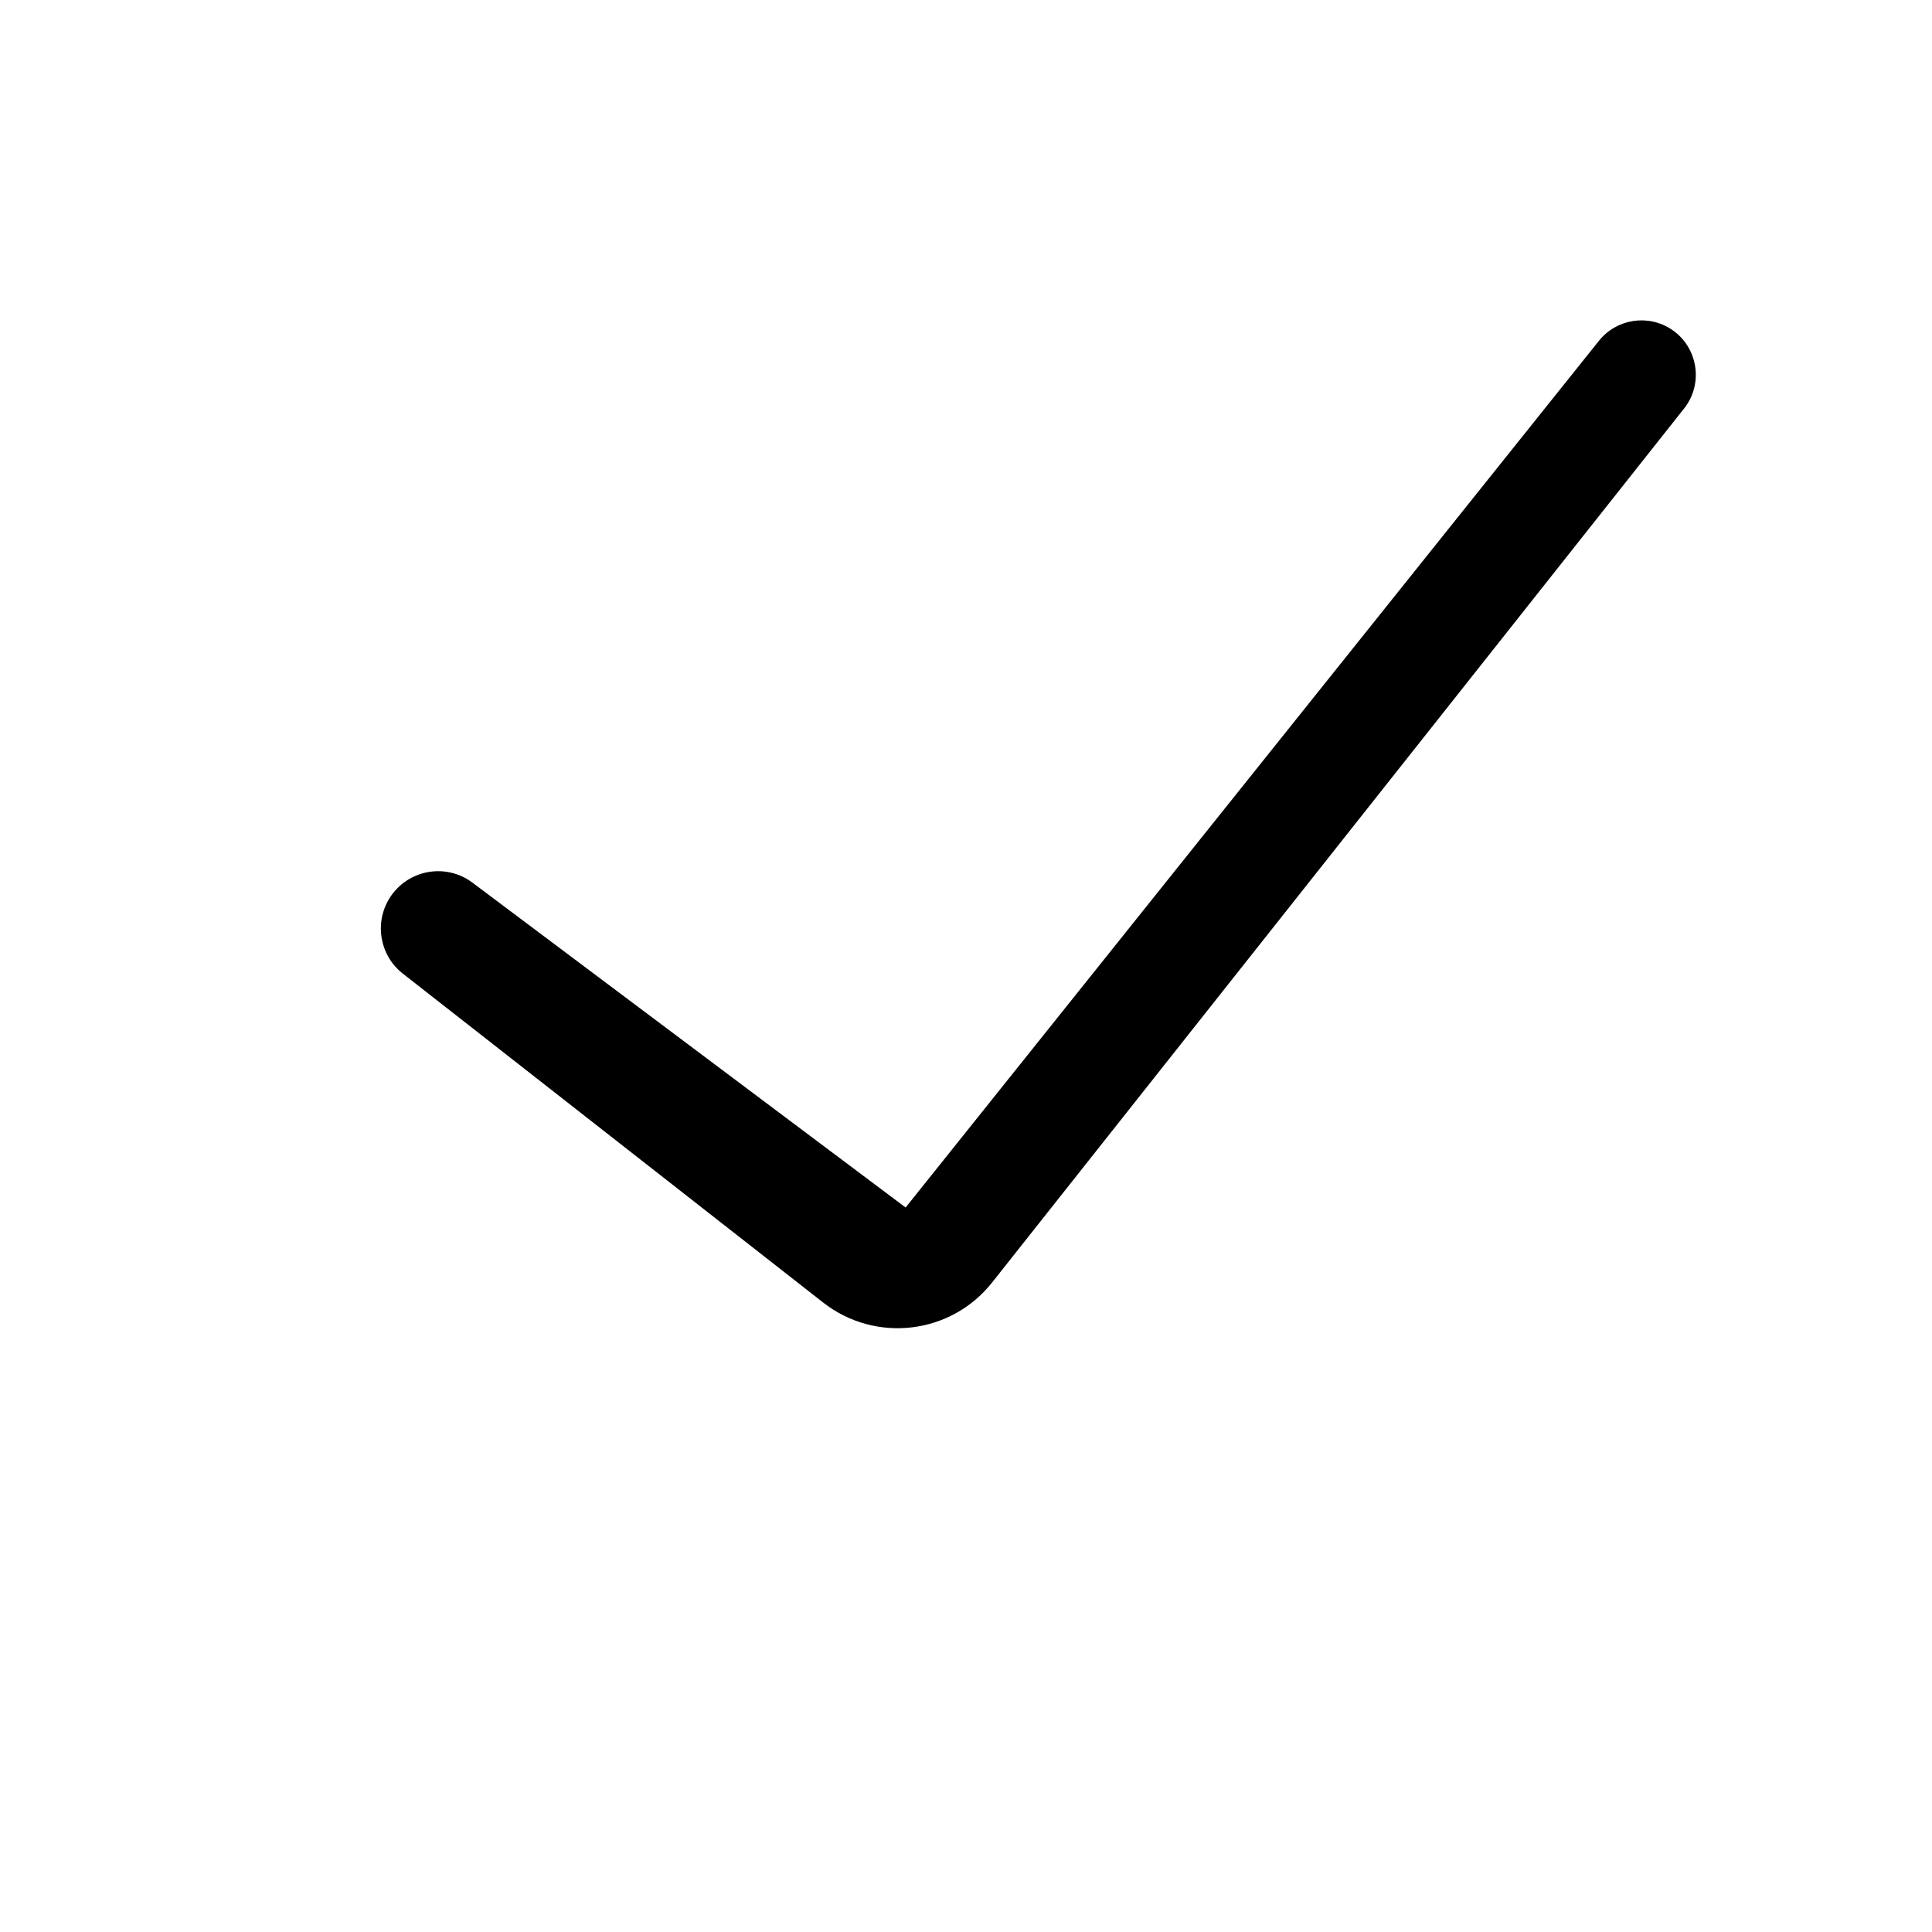
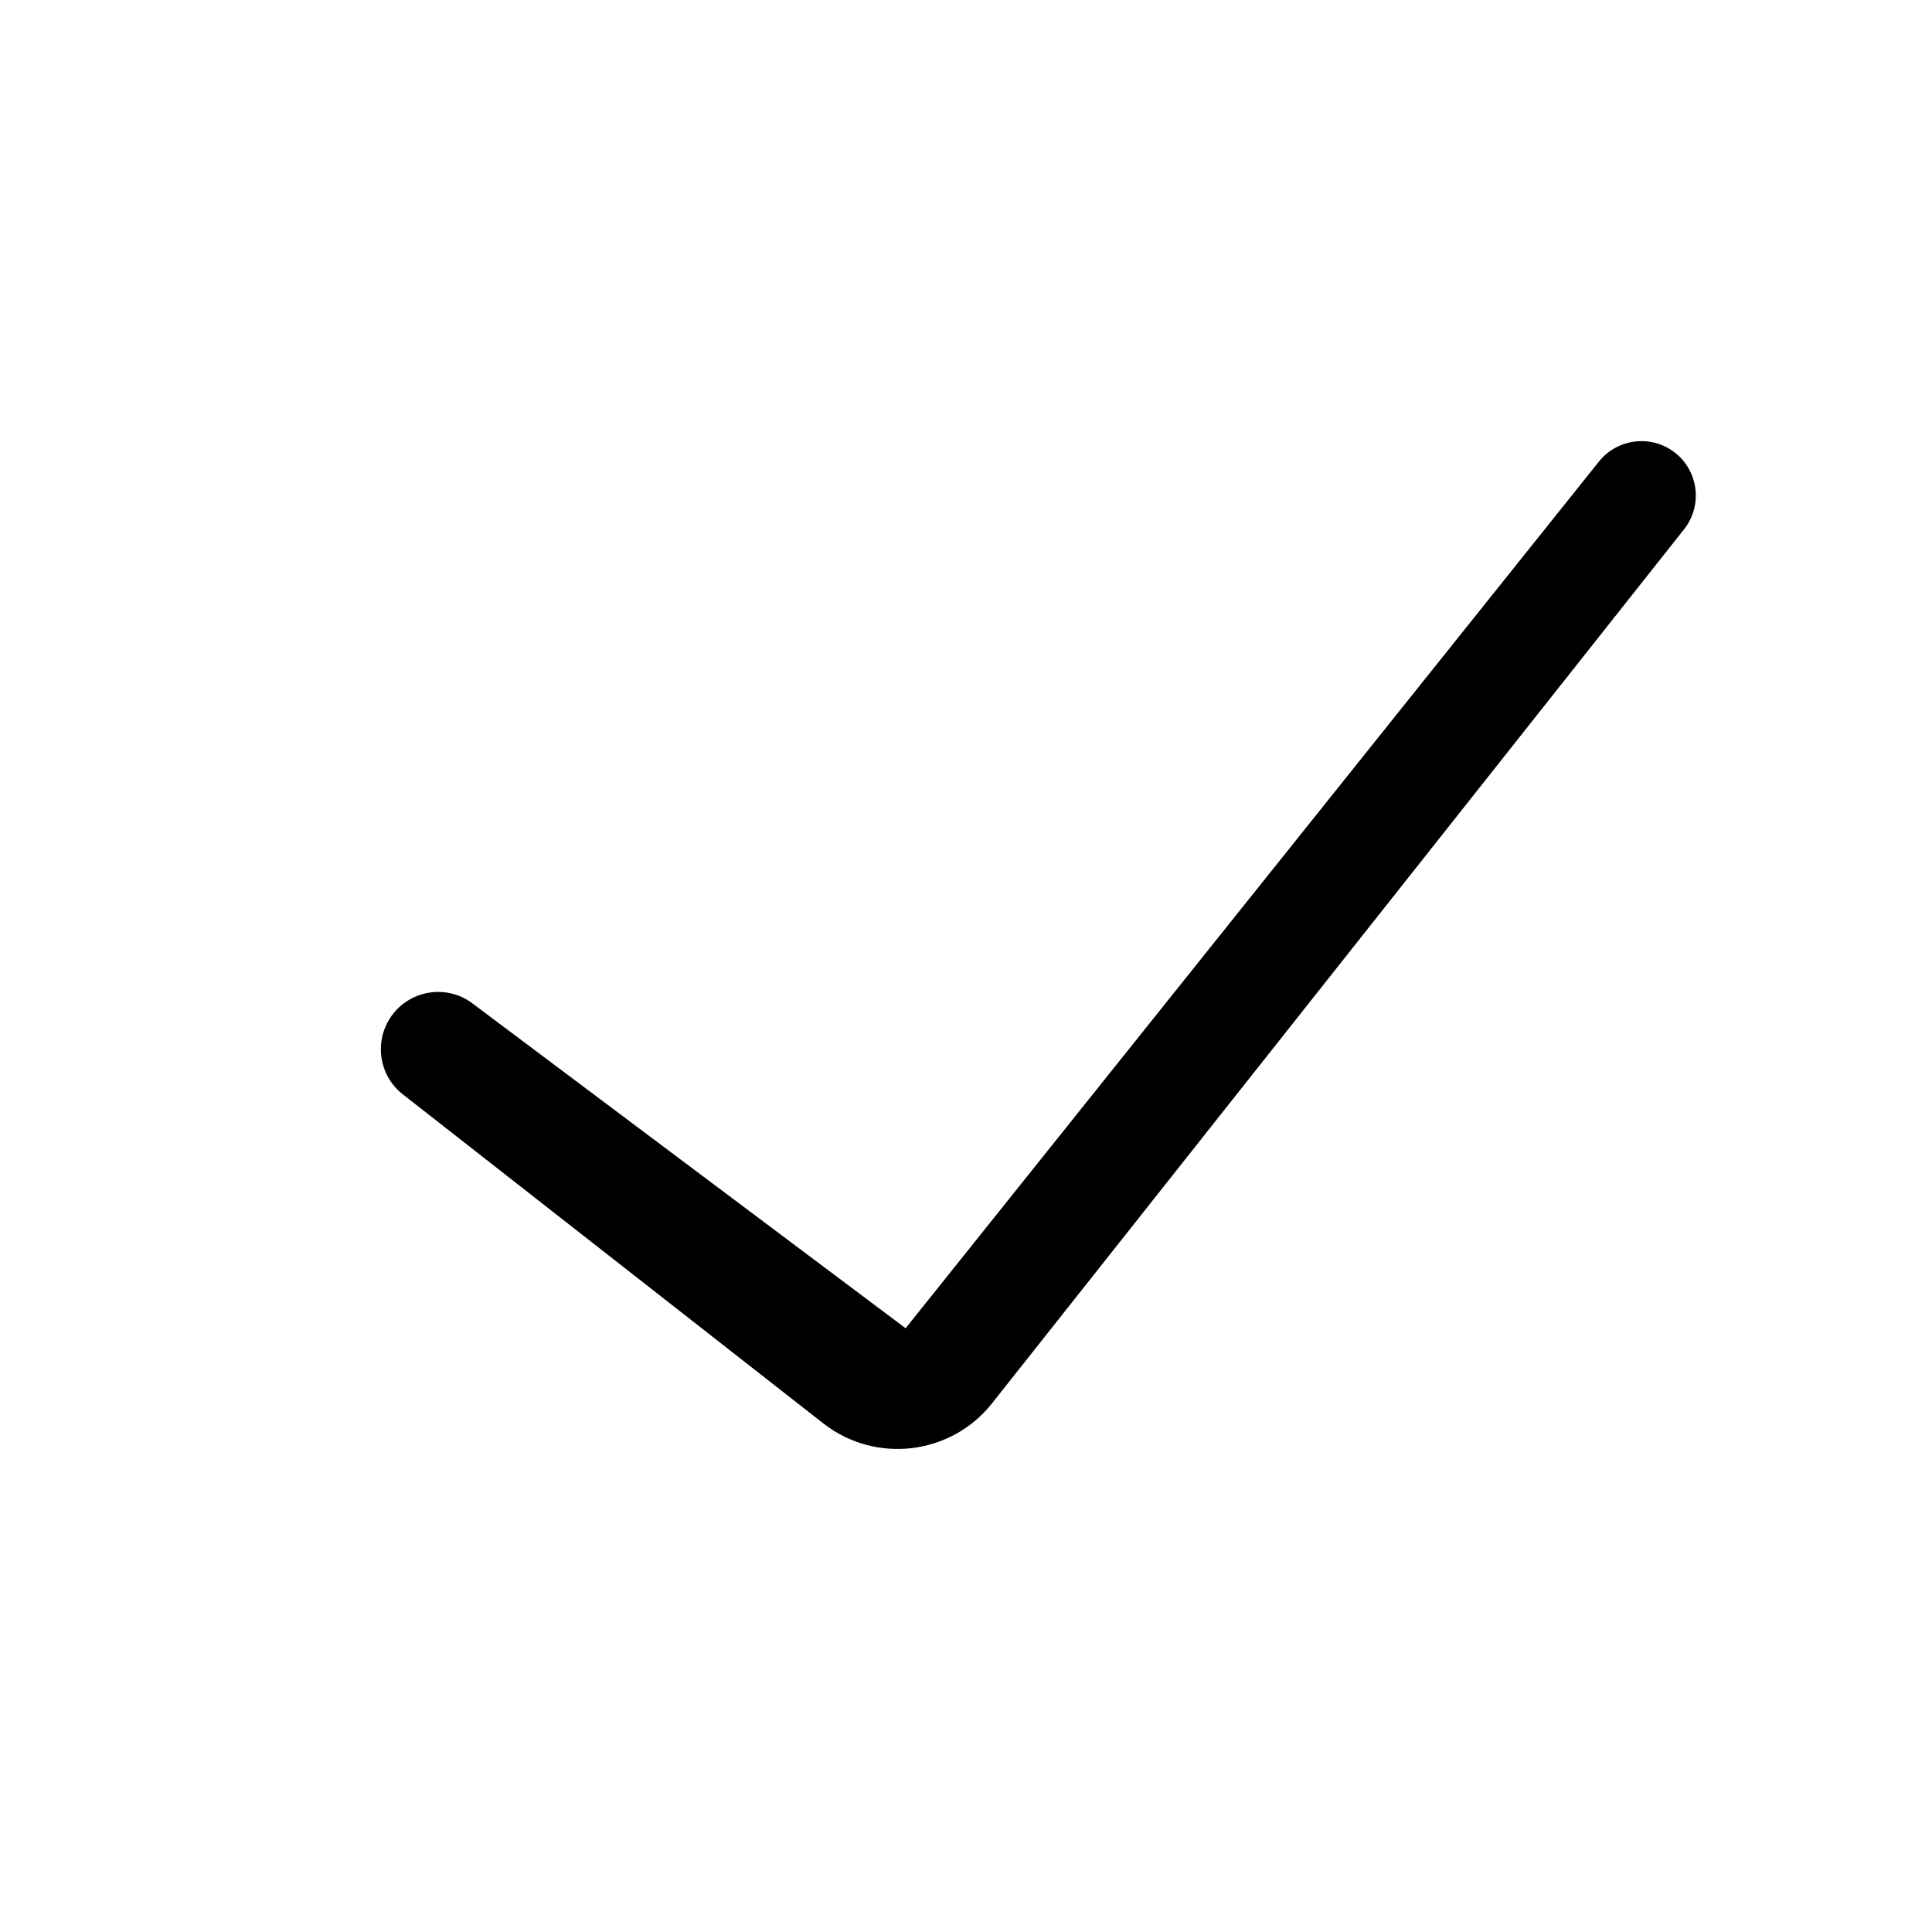
- <svg xmlns="http://www.w3.org/2000/svg" viewBox="0 0 16 16">
+ <svg xmlns="http://www.w3.org/2000/svg" viewBox="0 0 16 16" fill="currentColor">
  <g clip-path="url(#clip6_56)">
-     <path d="M3.913 7.31L7.5 10L13.242 2.822C13.388 2.64 13.649 2.599 13.844 2.729C14.062 2.875 14.11 3.177 13.947 3.383L8.217 10.62C7.876 11.052 7.25 11.126 6.817 10.787L3.336 8.063C3.145 7.914 3.098 7.644 3.226 7.438C3.374 7.202 3.691 7.143 3.913 7.31Z" fill-rule="evenodd" />
+     <path d="M3.913 8.31L7.5 11L13.242 3.822C13.388 3.64 13.649 3.599 13.844 3.729C14.062 3.875 14.11 4.177 13.947 4.383L8.217 11.62C7.876 12.052 7.25 12.126 6.817 11.787L3.336 9.063C3.145 8.914 3.098 8.644 3.226 8.438C3.374 8.202 3.691 8.143 3.913 8.31Z" fill-rule="evenodd" />
  </g>
  <defs>
-     <clipPath>
+     <clipPath id="clip6_56">
      <rect width="16" height="16" />
    </clipPath>
  </defs>
</svg>
